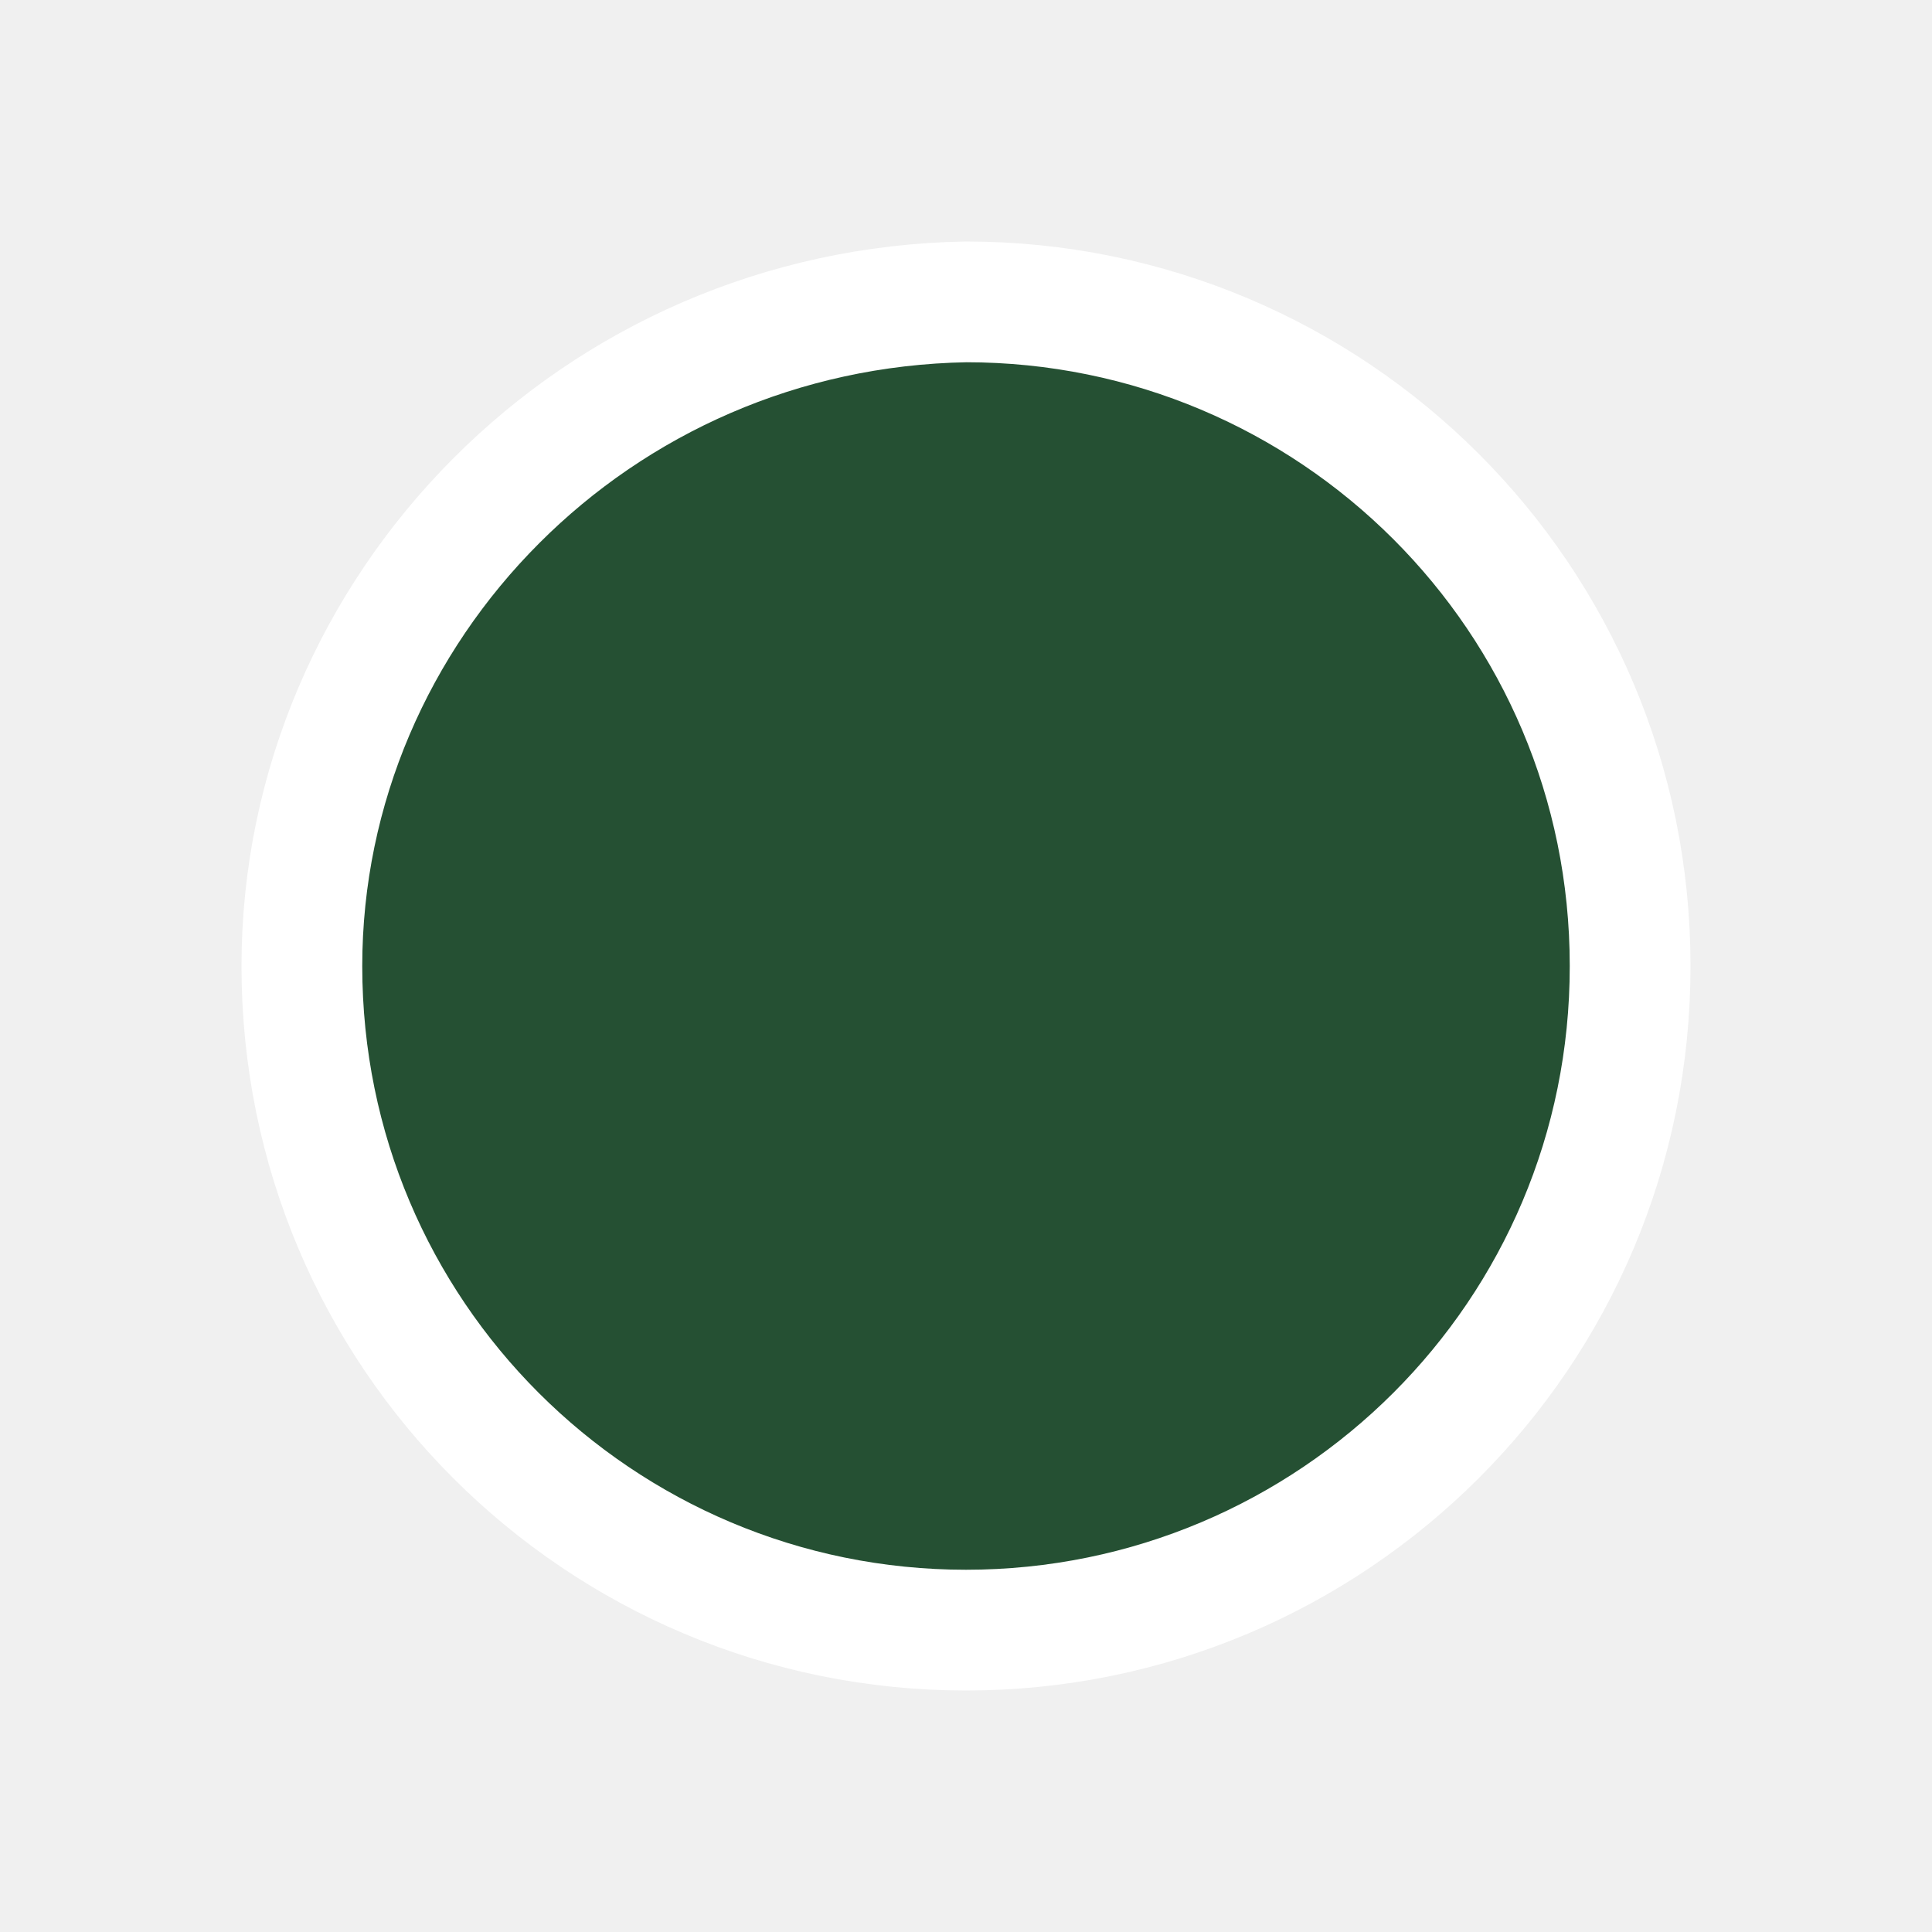
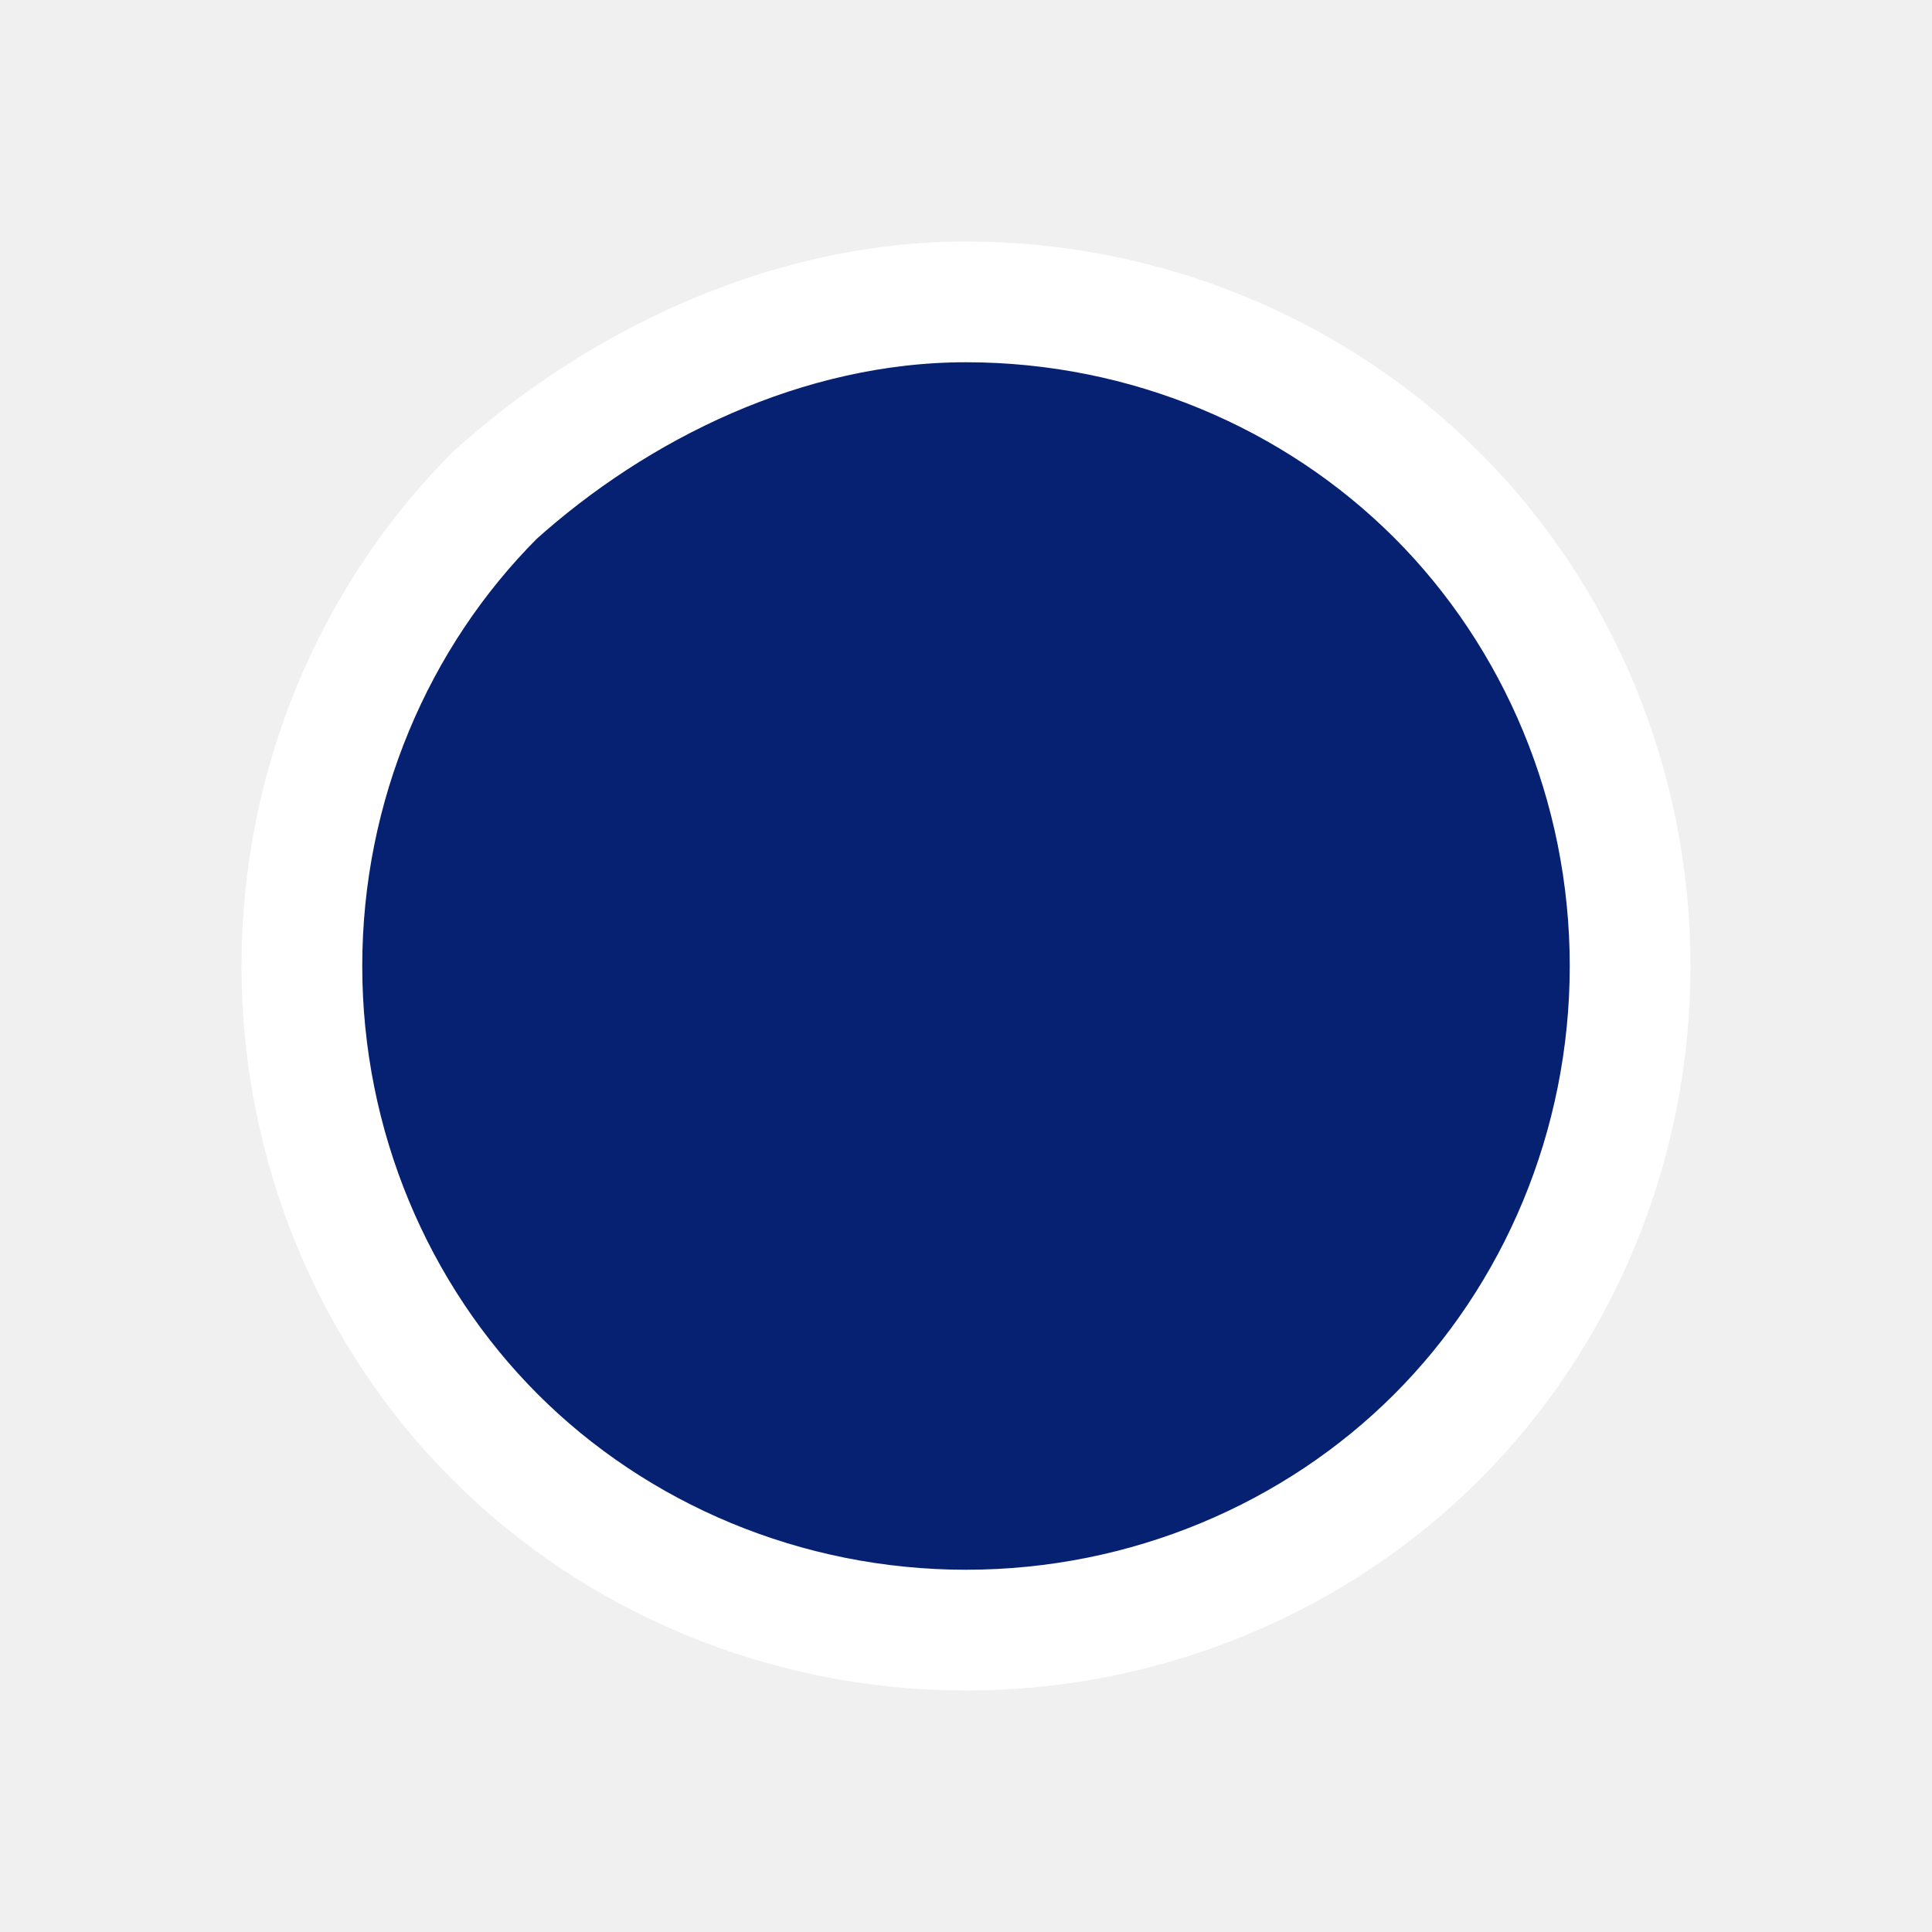
- <svg xmlns="http://www.w3.org/2000/svg" width="16px" height="16px" viewBox="0 0 16 16" version="1.1">
-   <g id="map/pin-simple-green" stroke="none" stroke-width="1" fill="none" fill-rule="evenodd">
-     <path d="M8,2.5 C9.514,2.5 10.894,3.113 11.893,4.112 C12.884,5.103 13.5,6.473 13.5,7.999 C13.501,9.526 12.885,10.896 11.894,11.887 C10.895,12.886 9.515,13.5 8,13.5 C6.486,13.5 5.106,12.887 4.107,11.888 C3.116,10.897 2.5,9.527 2.5,8.001 C2.5,6.513 3.113,5.144 4.113,4.144 C5.101,3.155 6.468,2.527 8,2.5 Z" id="Fill-3" stroke="#FFFFFF" fill="#255033" />
+ <svg xmlns="http://www.w3.org/2000/svg" version="1.1" id="Calque_1" x="0px" y="0px" viewBox="0 0 16 16" style="enable-background:new 0 0 16 16;" xml:space="preserve">
+   <style type="text/css">
+ 	.st0{fill-rule:evenodd;clip-rule:evenodd;fill:#062172;stroke:#FFFFFF;}
+ </style>
+   <g id="map_x2F_pin-simple-green">
+     <path id="Fill-3" class="st0" d="M8,2.5c1.5,0,2.9,0.6,3.9,1.6s1.6,2.4,1.6,3.9s-0.6,2.9-1.6,3.9S9.5,13.5,8,13.5s-2.9-0.6-3.9-1.6   S2.5,9.5,2.5,8s0.6-2.9,1.6-3.9C5.1,3.2,6.5,2.5,8,2.5z" />
  </g>
</svg>
